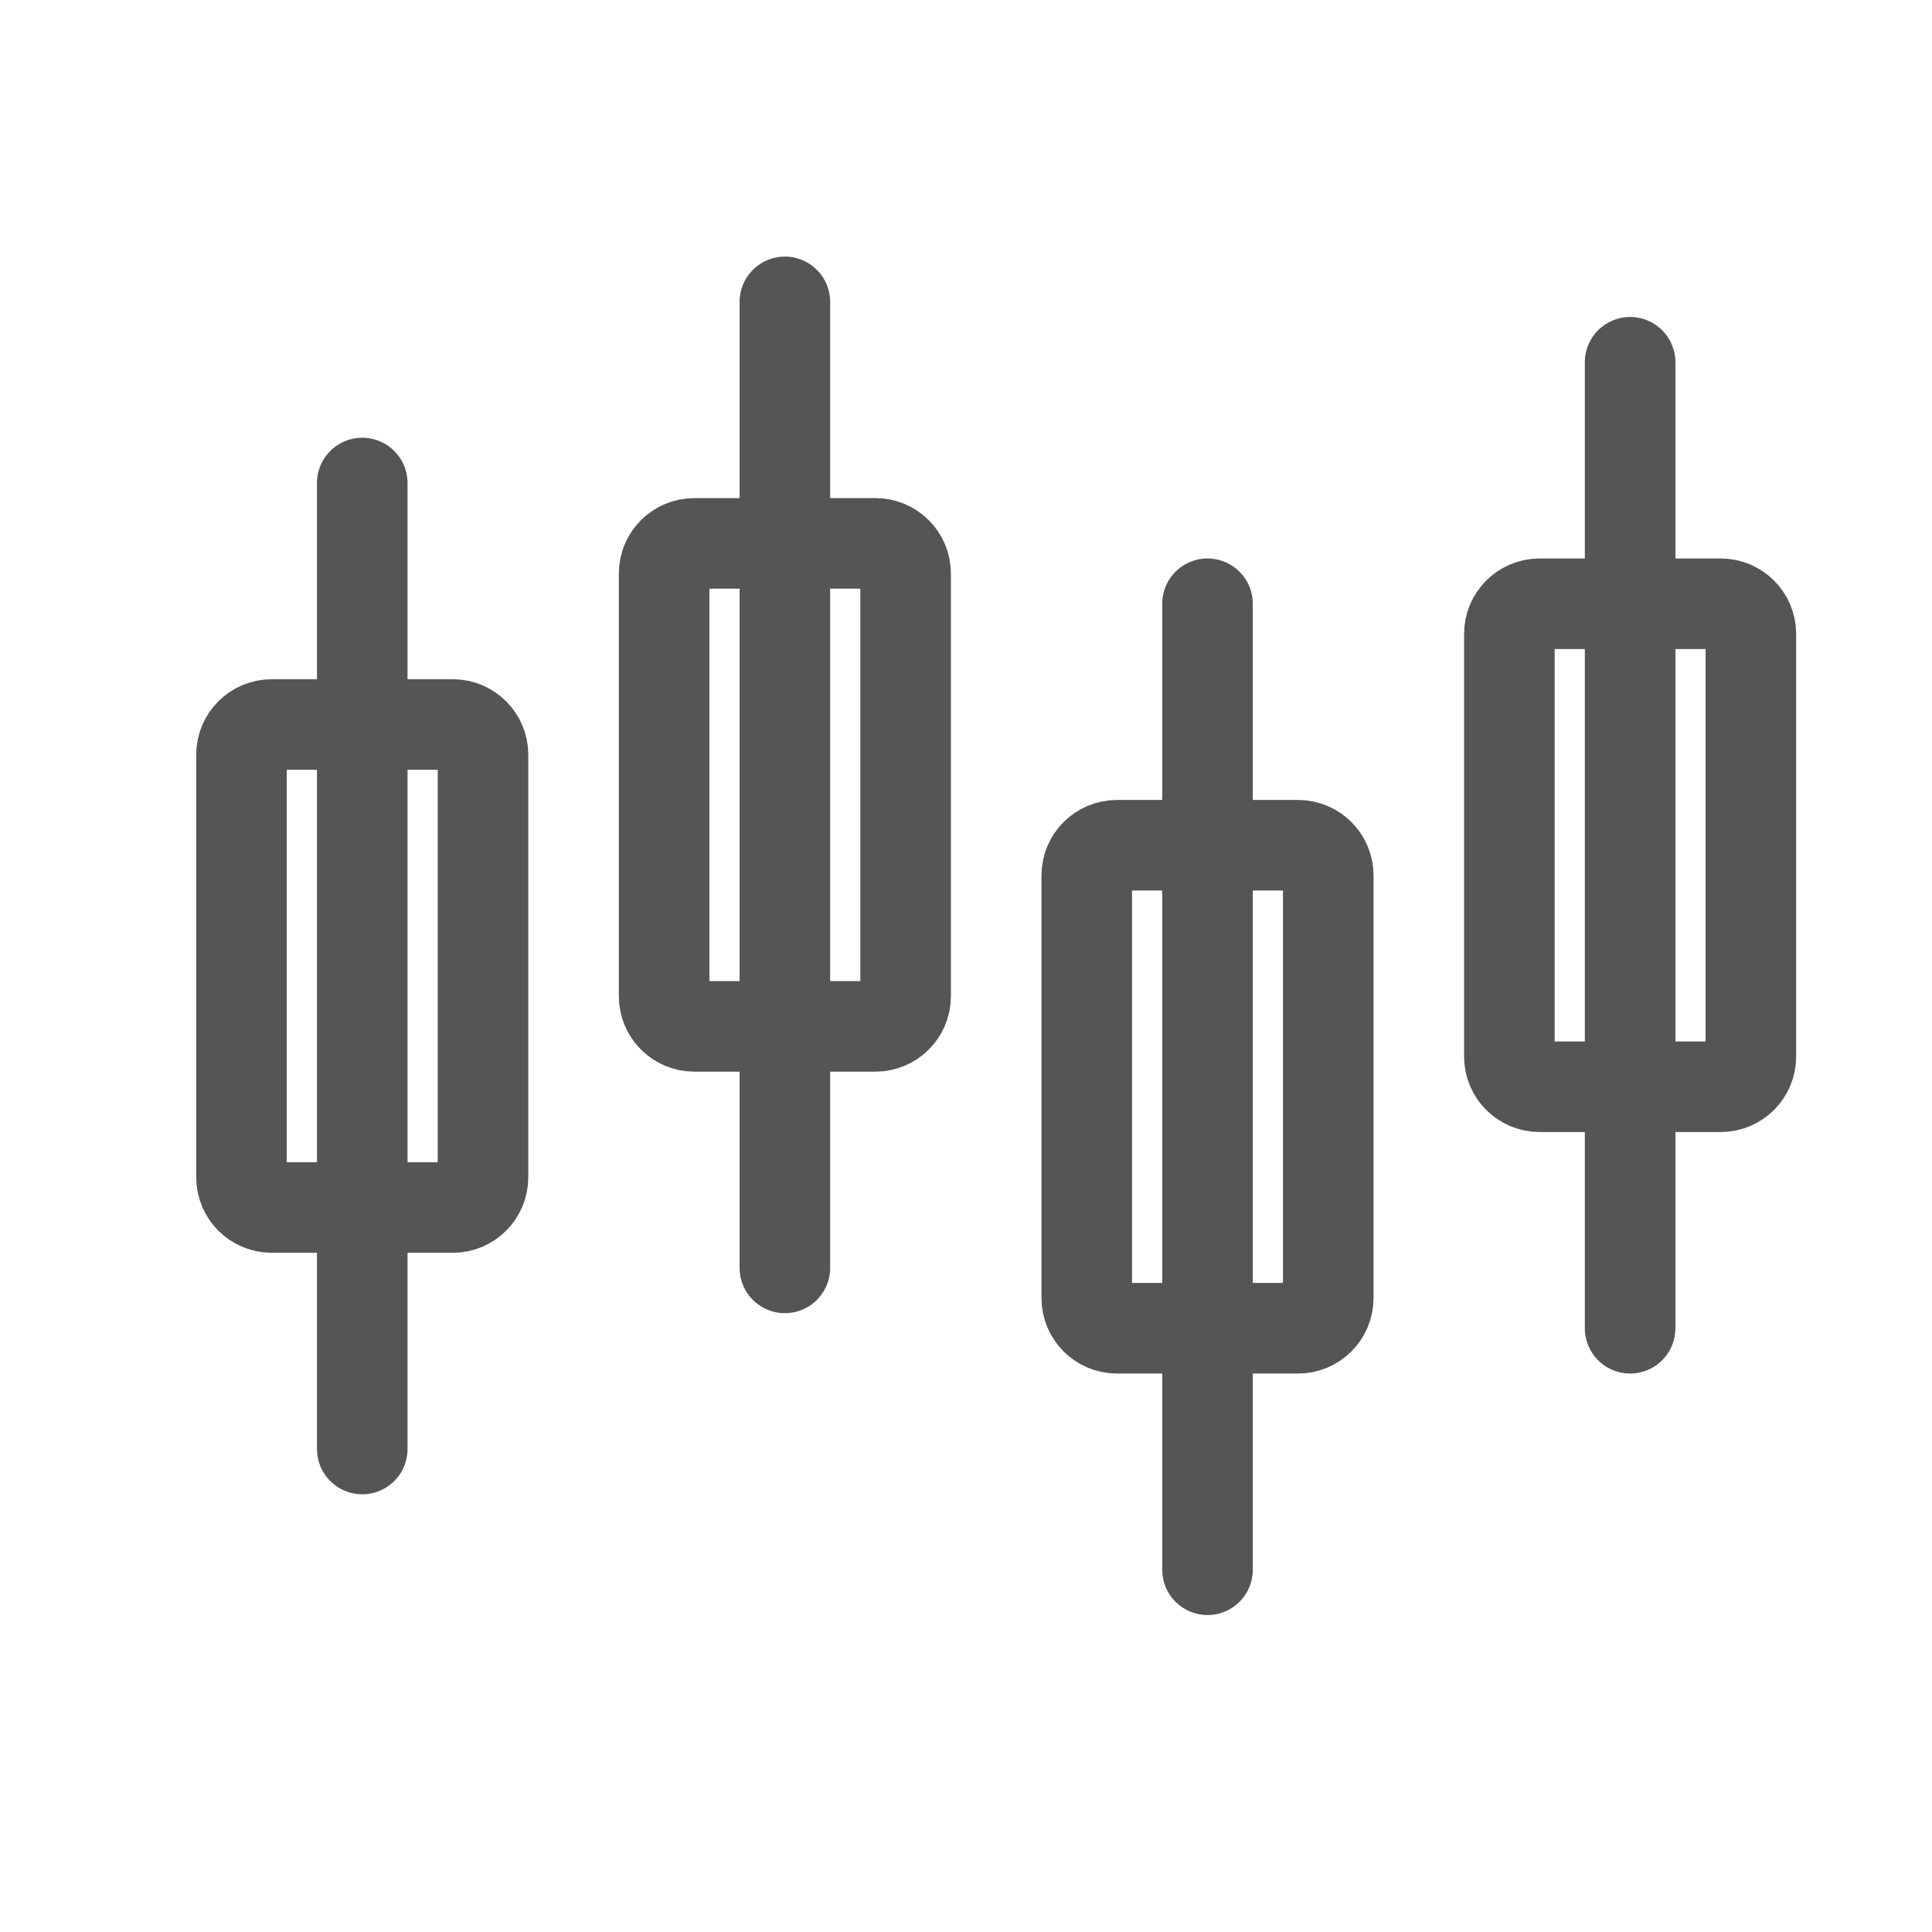
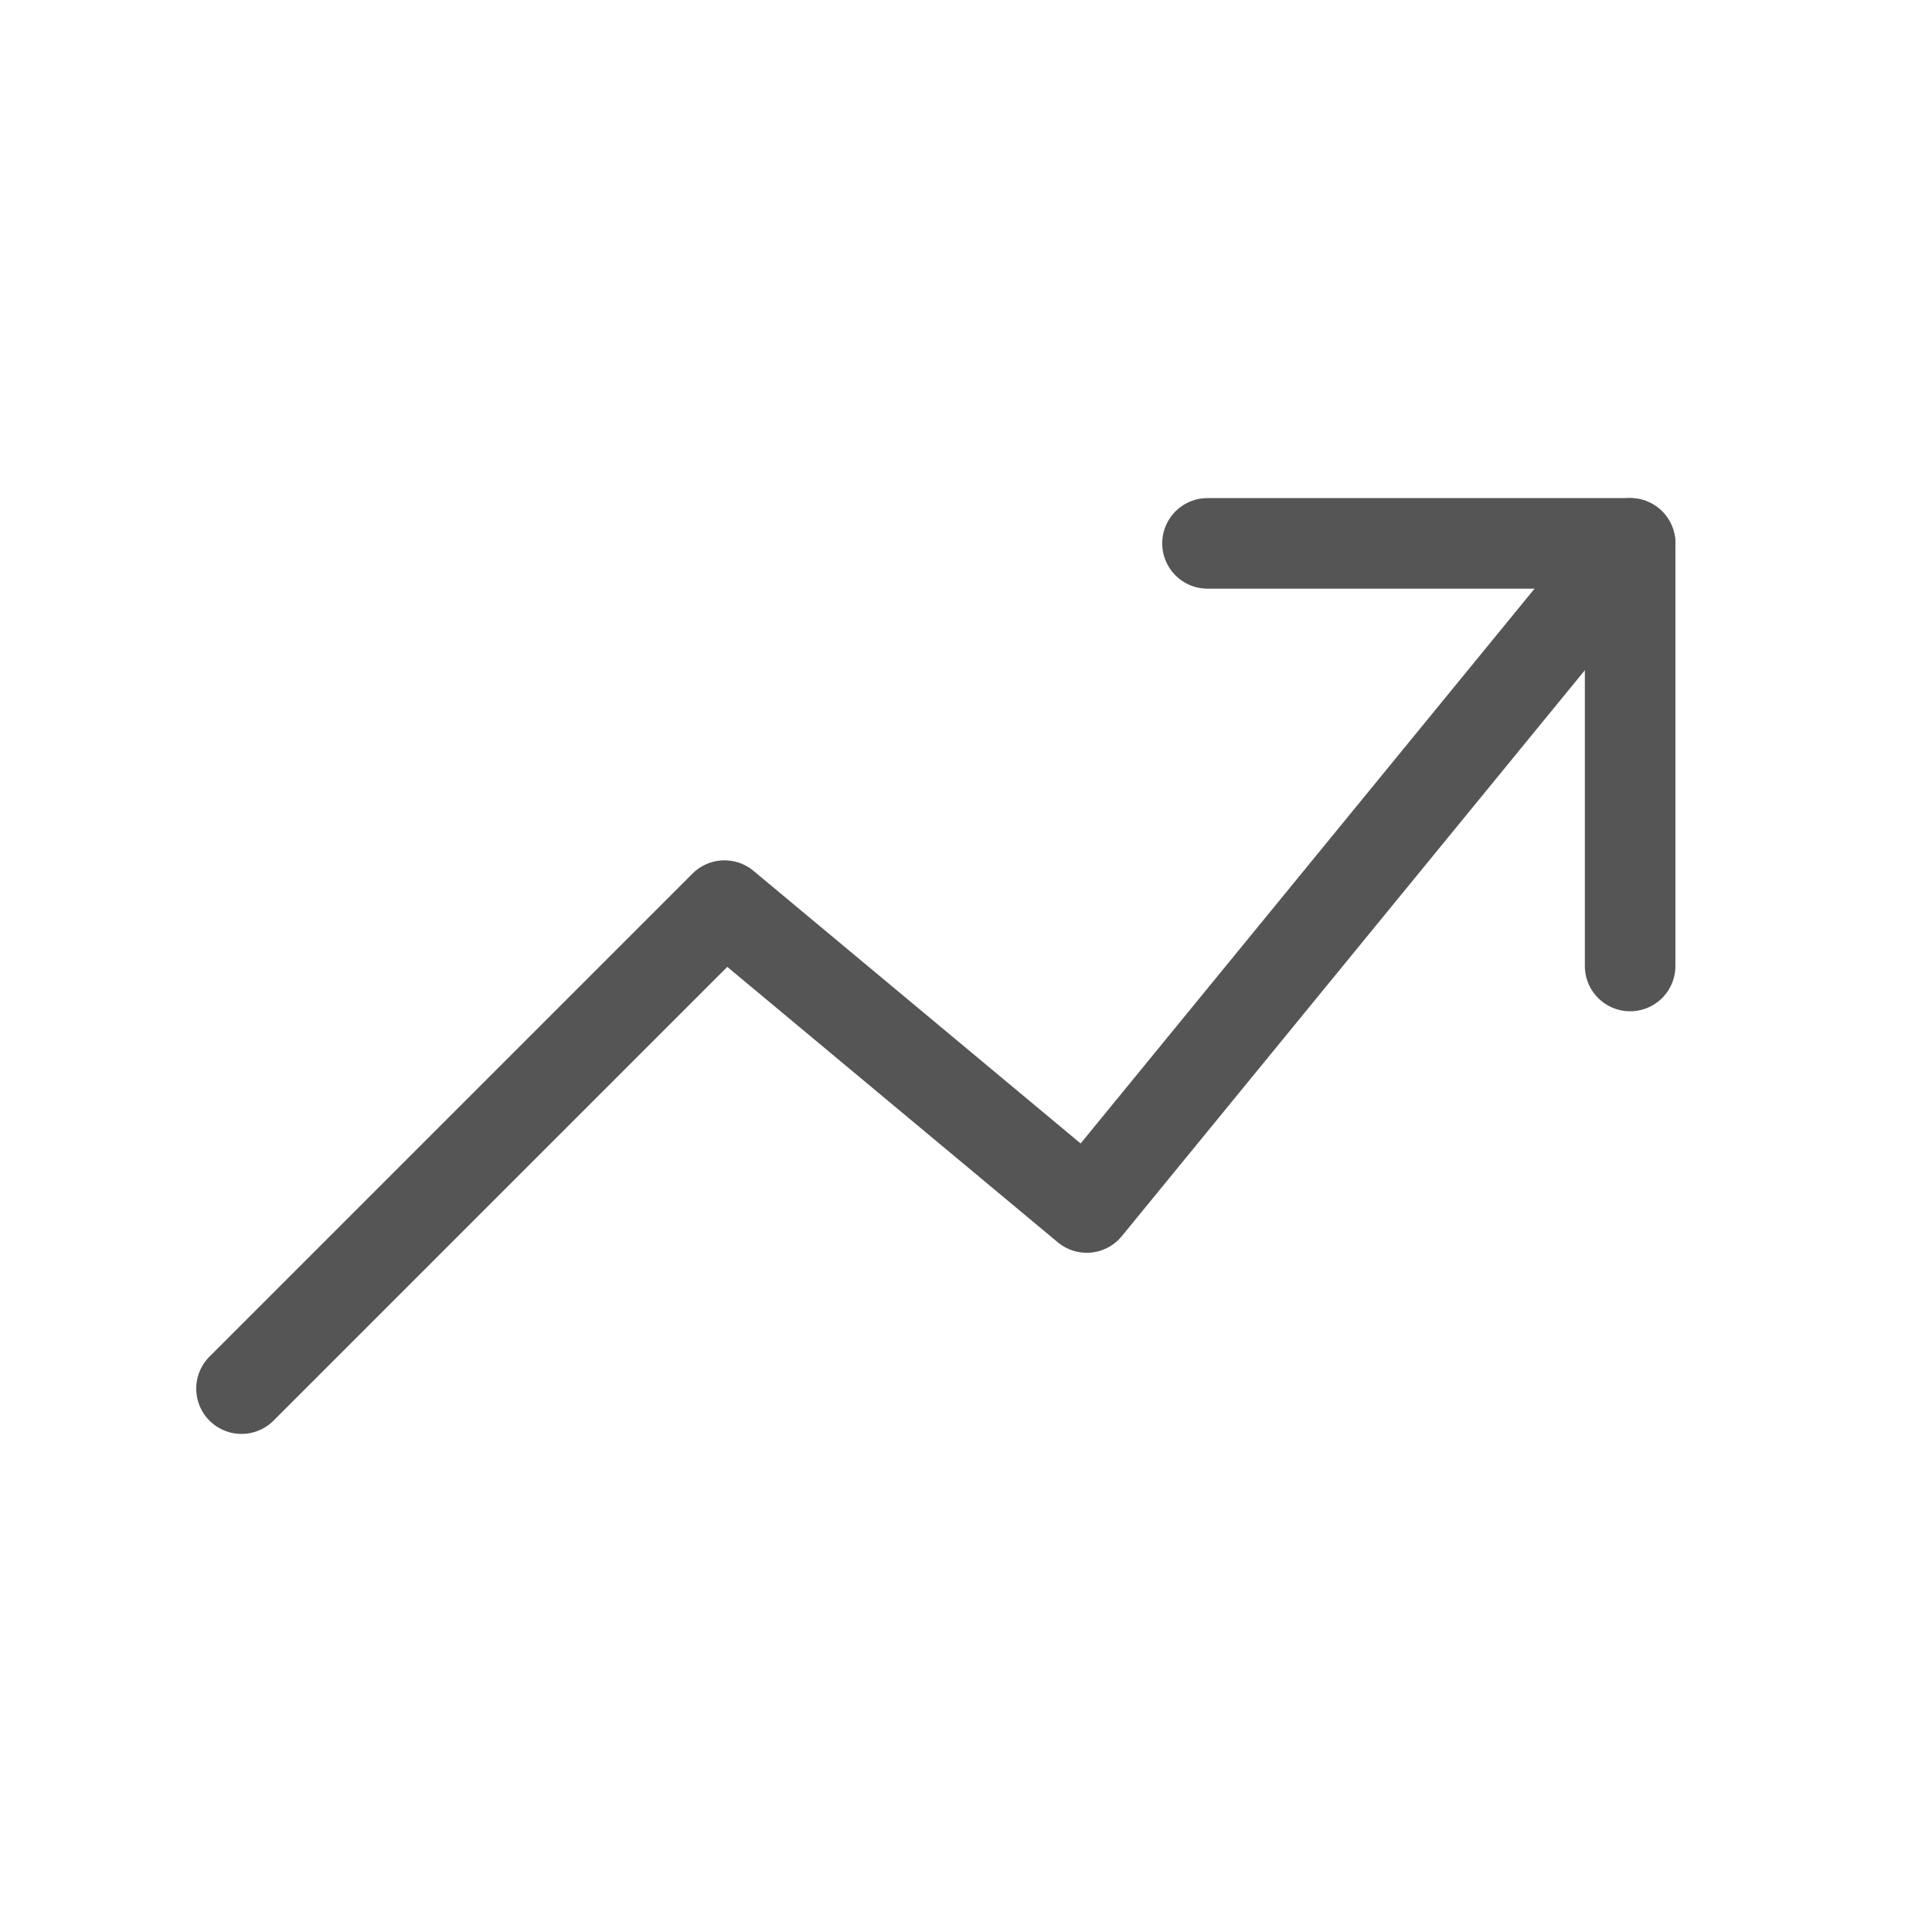
<svg xmlns="http://www.w3.org/2000/svg" viewBox="0 0 32 32" width="32" height="32">
-   <line x1="6" y1="8" x2="6" y2="24" stroke="#555" stroke-width="1.5" stroke-linecap="round" />
-   <rect x="4" y="12" width="4" height="8" rx="0.5" fill="none" stroke="#555" stroke-width="1.5" />
-   <line x1="13" y1="5" x2="13" y2="21" stroke="#555" stroke-width="1.5" stroke-linecap="round" />
-   <rect x="11" y="9" width="4" height="8" rx="0.5" fill="none" stroke="#555" stroke-width="1.5" />
-   <line x1="20" y1="10" x2="20" y2="26" stroke="#555" stroke-width="1.5" stroke-linecap="round" />
-   <rect x="18" y="14" width="4" height="8" rx="0.5" fill="none" stroke="#555" stroke-width="1.5" />
-   <line x1="27" y1="6" x2="27" y2="22" stroke="#555" stroke-width="1.5" stroke-linecap="round" />
-   <rect x="25" y="10" width="4" height="8" rx="0.5" fill="none" stroke="#555" stroke-width="1.5" />
+   <polyline points="4,23 12,15 18,20 27,9" fill="none" stroke="#555" stroke-width="1.5" stroke-linecap="round" stroke-linejoin="round" />
+   <polyline points="20,9 27,9 27,16" fill="none" stroke="#555" stroke-width="1.5" stroke-linecap="round" stroke-linejoin="round" />
</svg>
